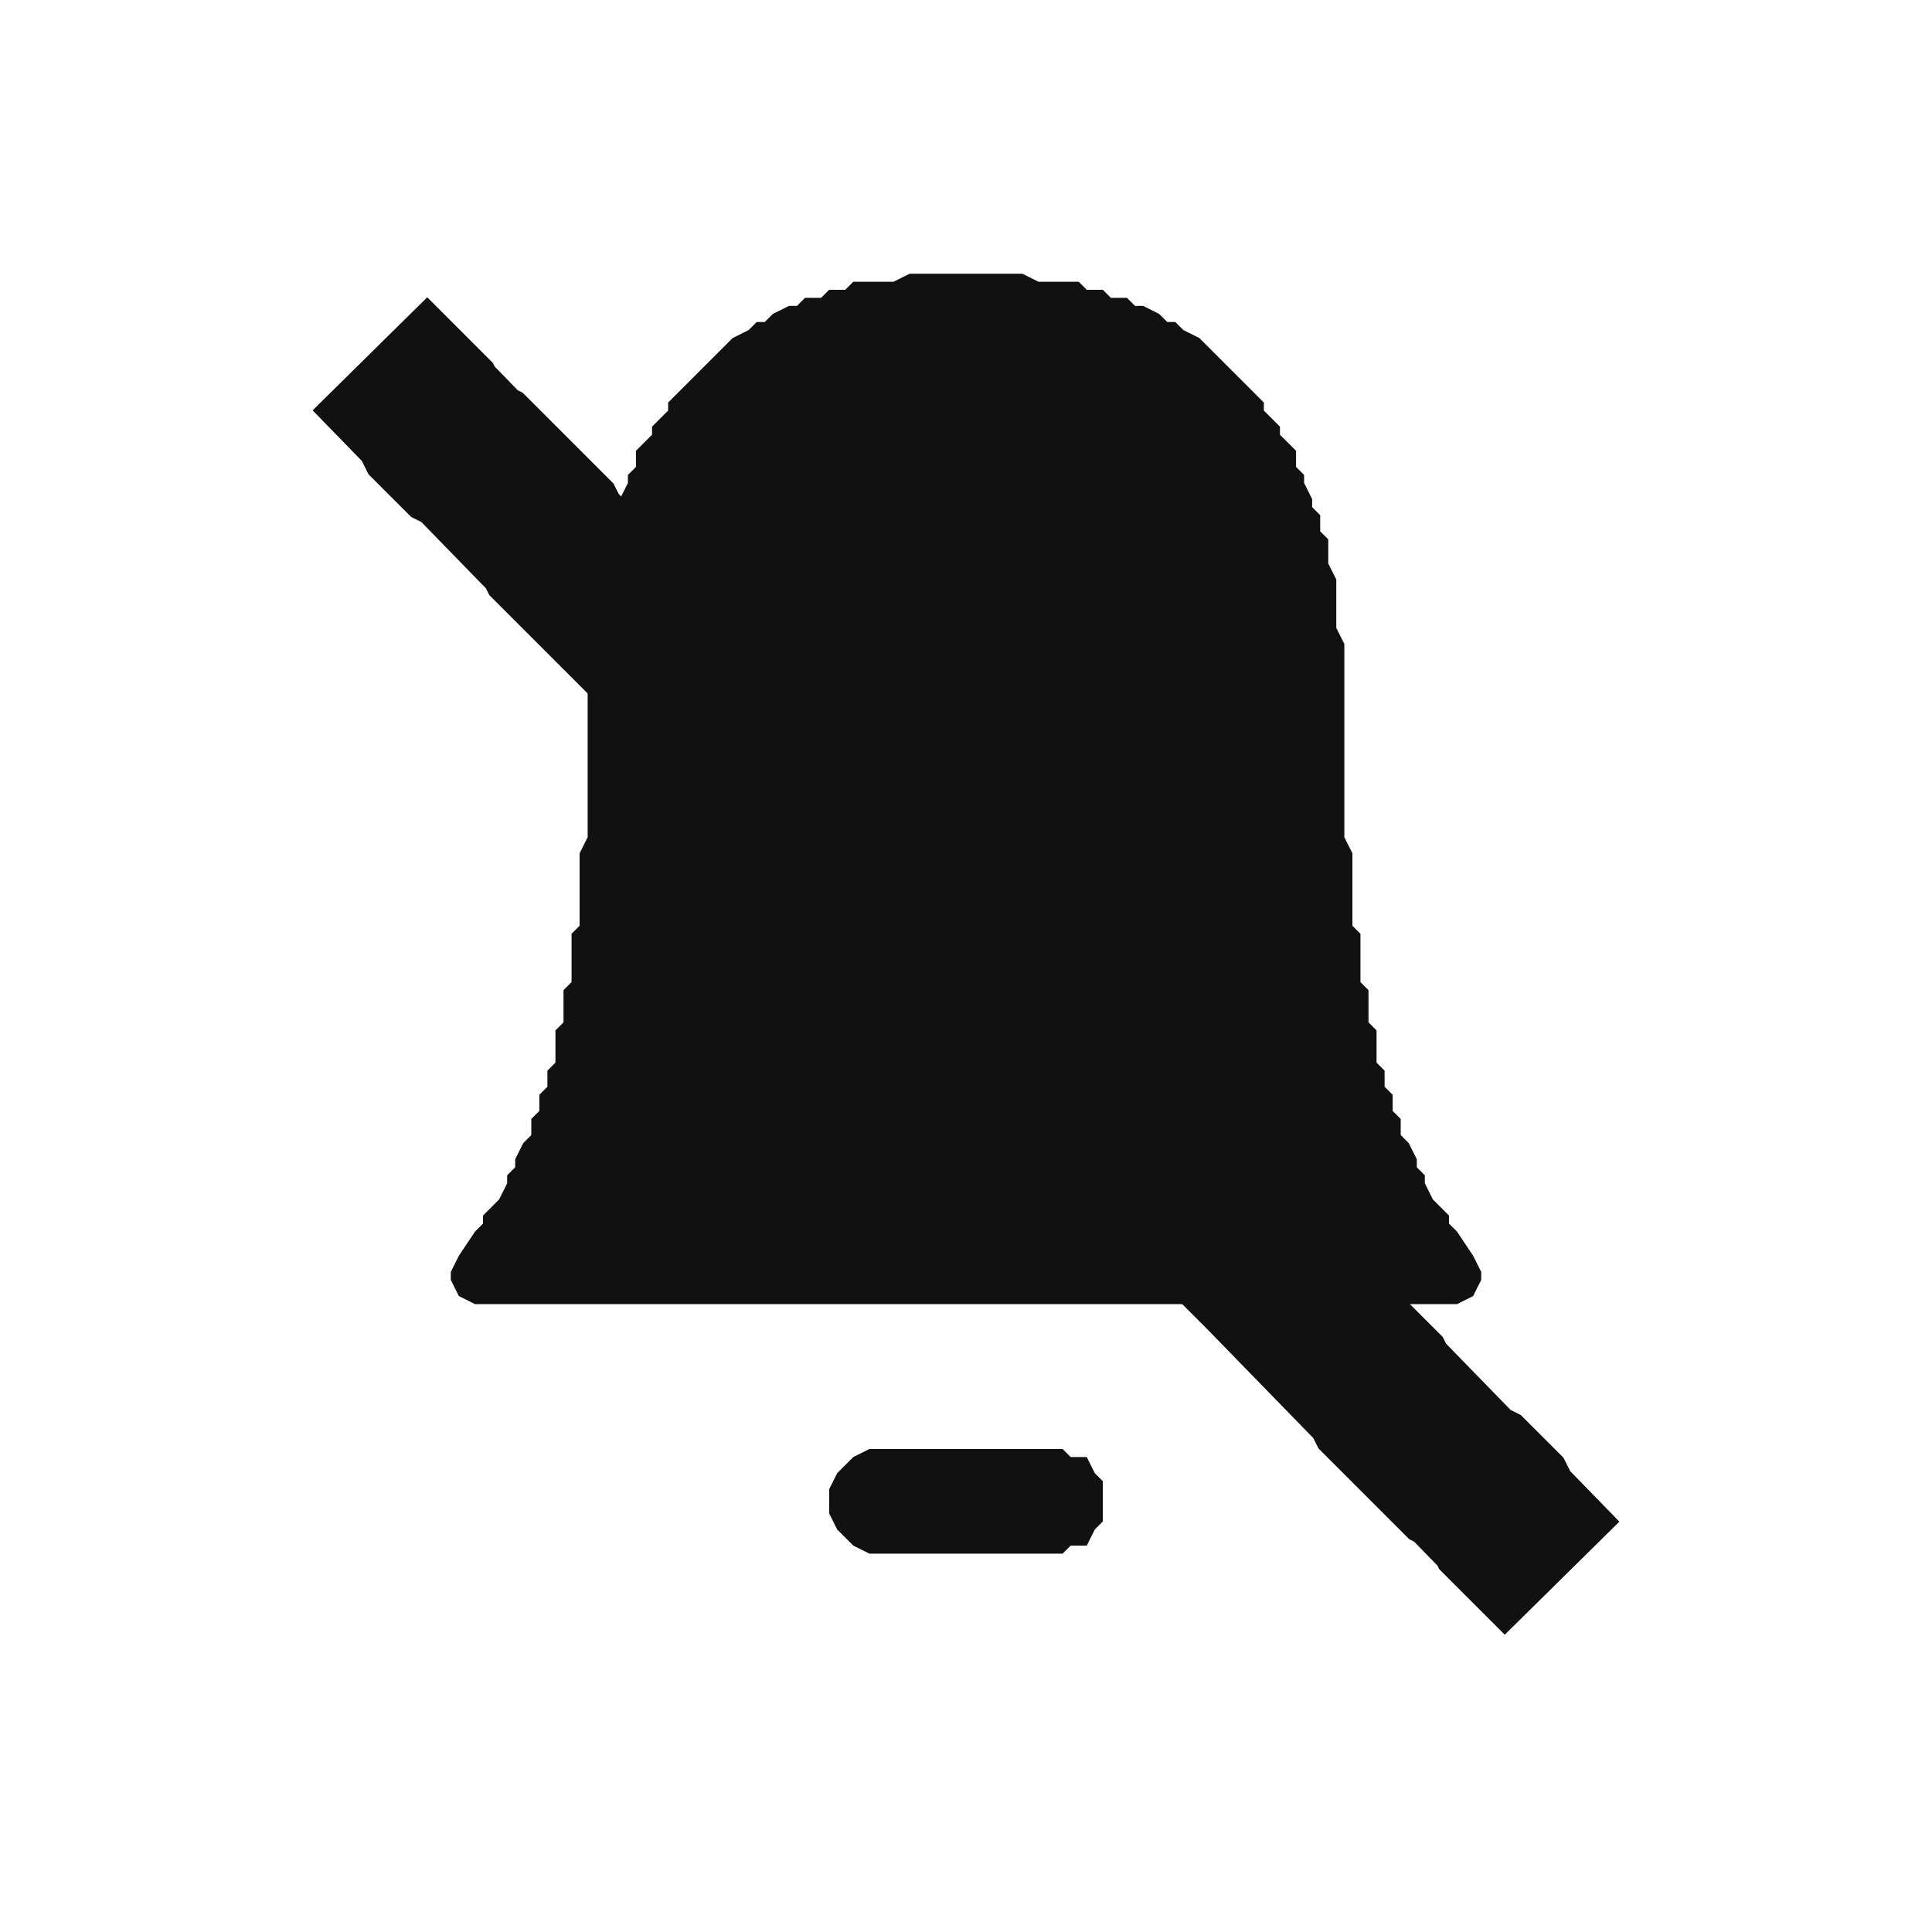
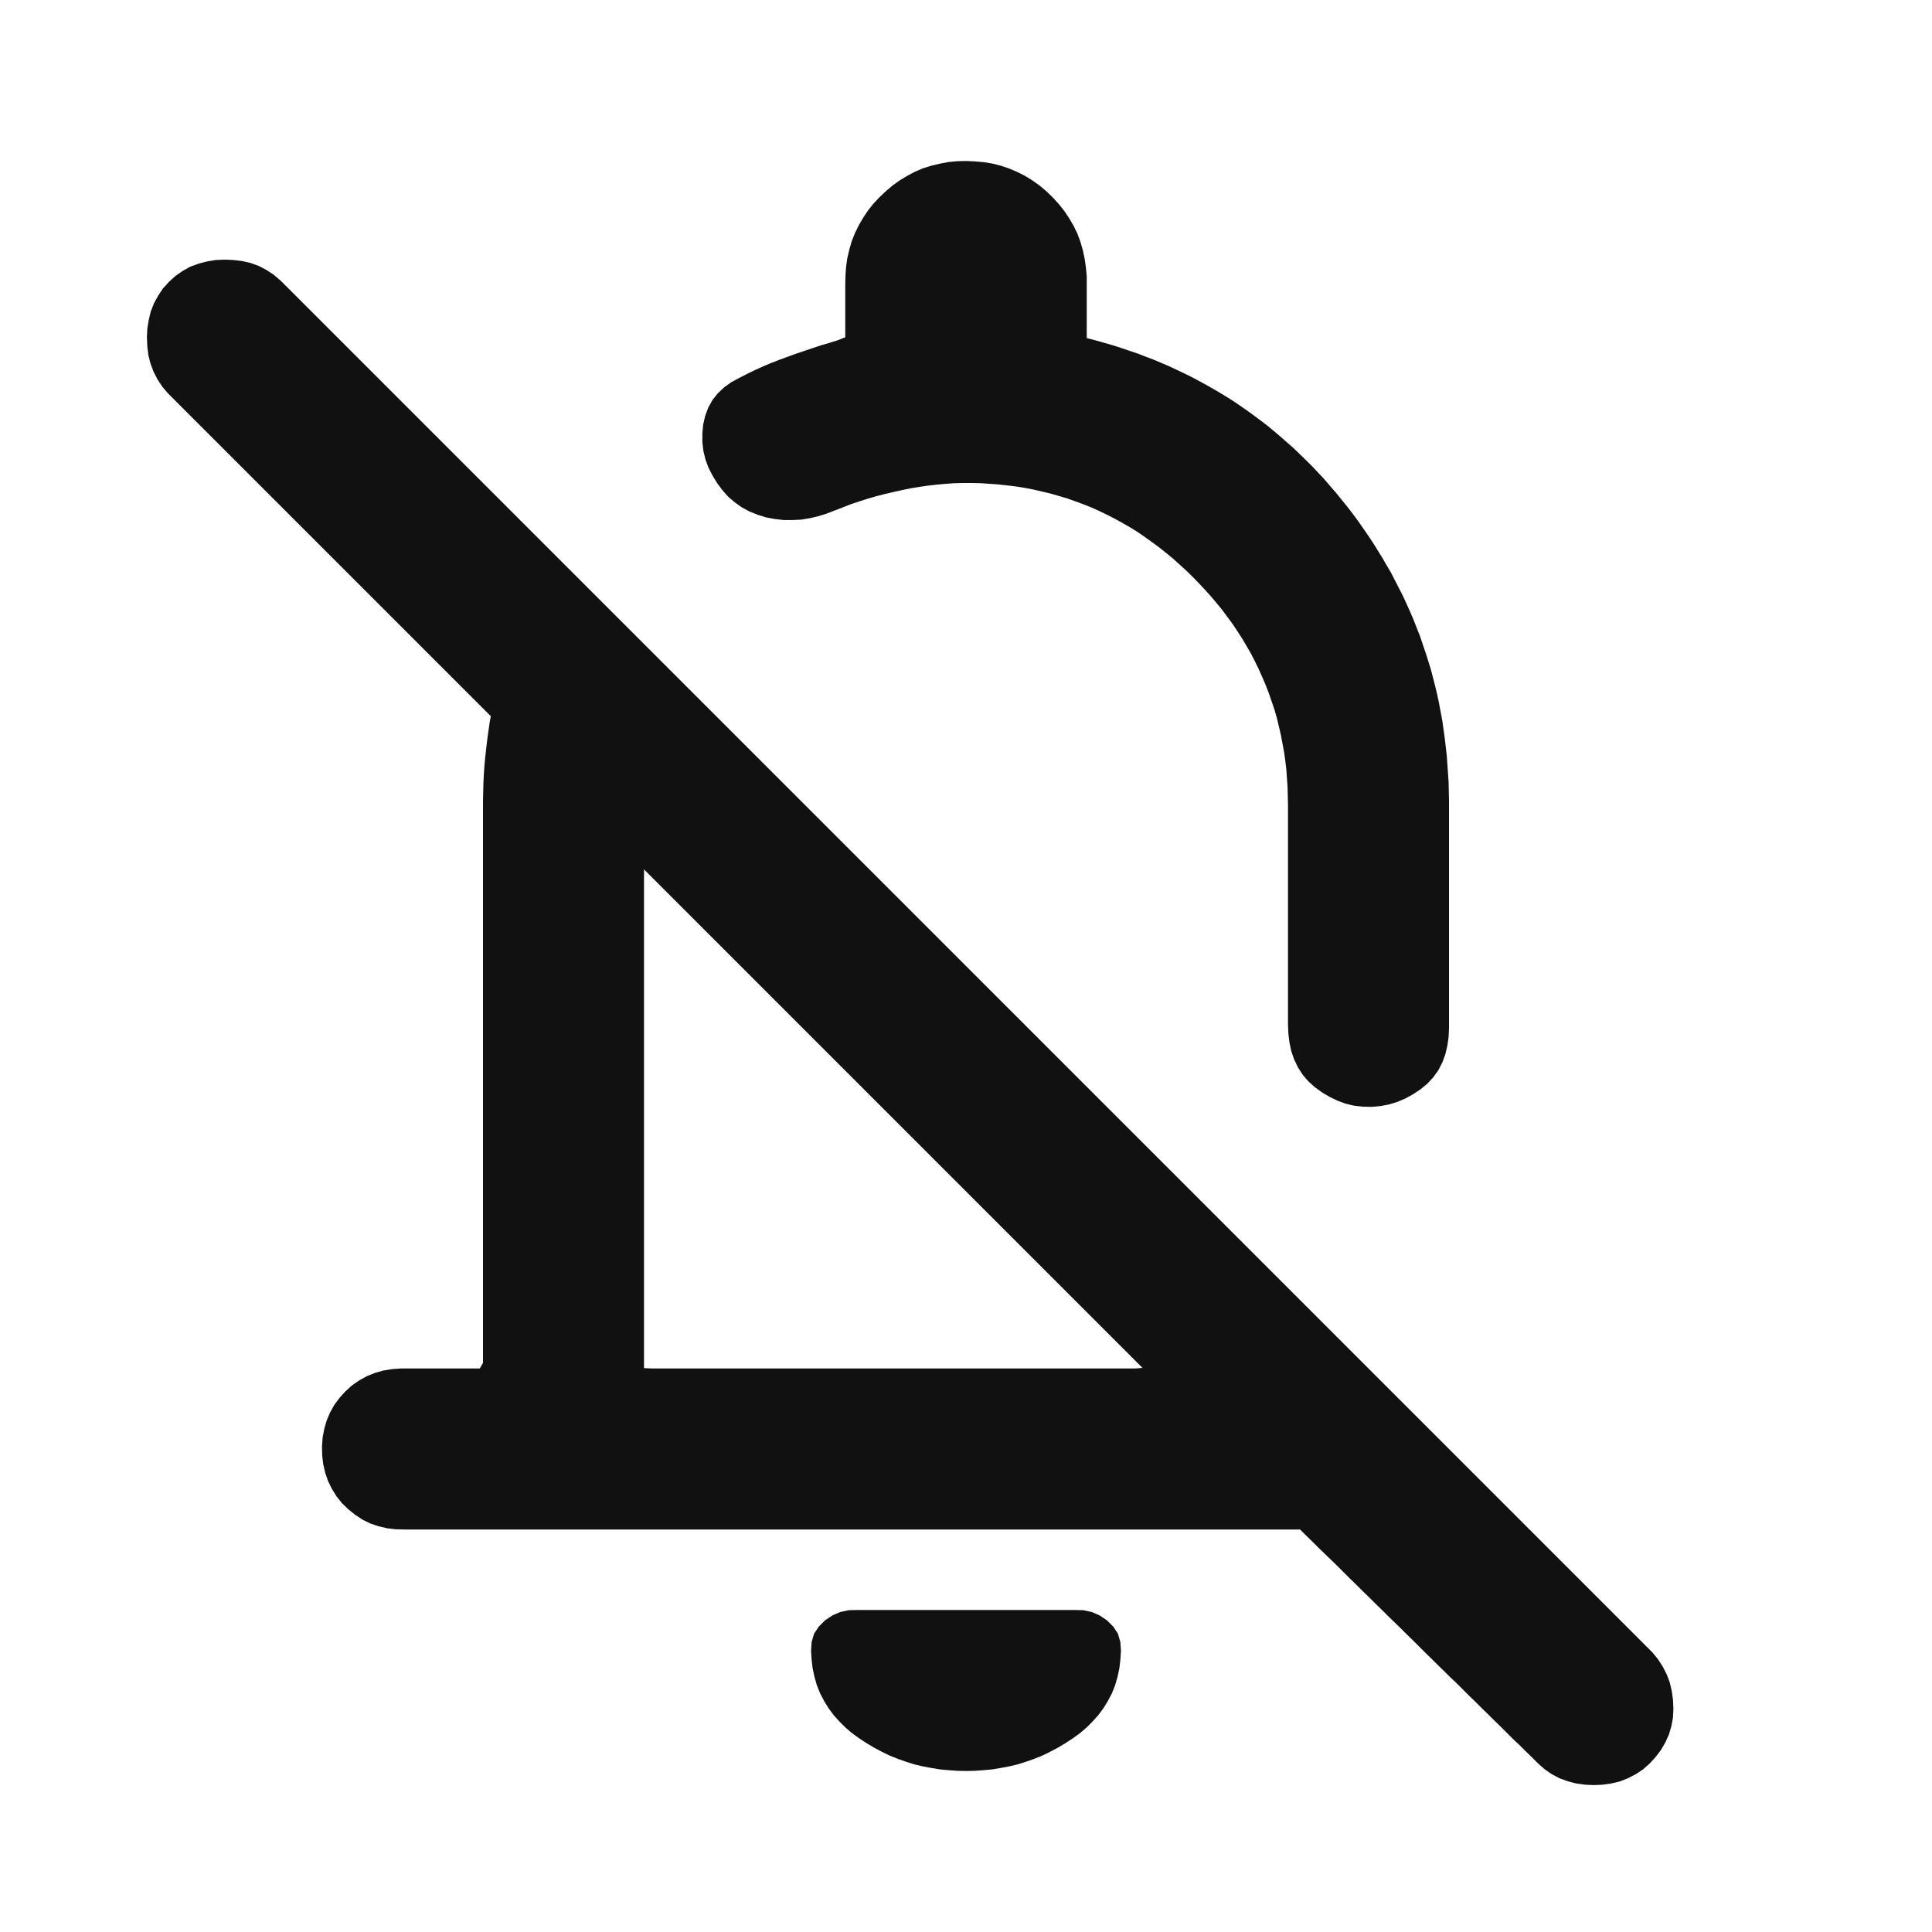
- <svg xmlns="http://www.w3.org/2000/svg" width="22.0" height="22.0" viewBox="0 0 24.0 24.0">
-   <path d="M12.0 3.4L11.8 3.4L11.6 3.4L11.5 3.4L11.3 3.4L11.1 3.5L11.0 3.5L10.8 3.5L10.6 3.5L10.5 3.6L10.3 3.6L10.2 3.7L10.0 3.7L9.9 3.8L9.8 3.8L9.6 3.9L9.5 4.0L9.4 4.0L9.3 4.1L9.1 4.2L9.0 4.3L8.9 4.4L8.8 4.5L8.7 4.6L8.6 4.7L8.5 4.8L8.4 4.9L8.3 5.0L8.3 5.1L8.2 5.2L8.1 5.3L8.1 5.4L8.0 5.5L7.9 5.6L7.9 5.8L7.8 5.9L7.8 6.0L7.7 6.2L7.7 6.3L7.6 6.4L7.6 6.6L7.5 6.7L7.5 6.9L7.5 7.0L7.4 7.2L7.4 7.3L7.4 7.5L7.4 7.7L7.4 7.8L7.3 8.0L7.3 8.2L7.3 8.4L7.3 8.5L7.3 8.7L7.3 8.9L7.3 9.1L7.3 9.3L7.3 9.4L7.3 9.6L7.3 9.8L7.3 9.9L7.3 10.1L7.3 10.3L7.3 10.4L7.2 10.6L7.2 10.7L7.2 10.9L7.2 11.0L7.2 11.2L7.2 11.3L7.2 11.5L7.1 11.6L7.1 11.8L7.1 11.9L7.1 12.0L7.1 12.2L7.0 12.3L7.0 12.4L7.0 12.6L7.0 12.7L6.9 12.8L6.9 13.0L6.9 13.2L6.8 13.3L6.8 13.5L6.7 13.6L6.7 13.8L6.6 13.9L6.6 14.1L6.5 14.2L6.4 14.4L6.4 14.5L6.3 14.6L6.3 14.7L6.2 14.9L6.1 15.0L6.0 15.1L6.0 15.2L5.9 15.3L5.7 15.6L5.6 15.8L5.6 15.9L5.7 16.1L5.9 16.2L6.1 16.2L6.4 16.2L6.5 16.2L6.7 16.2L6.8 16.2L7.0 16.2L7.1 16.2L7.3 16.2L7.4 16.2L7.6 16.2L7.7 16.2L7.9 16.2L8.0 16.2L8.2 16.2L8.3 16.2L8.5 16.2L8.6 16.2L8.8 16.2L8.9 16.2L9.1 16.2L9.2 16.2L9.4 16.2L9.5 16.2L9.7 16.2L9.8 16.2L10.0 16.2L10.1 16.2L10.3 16.2L10.4 16.2L10.6 16.2L10.7 16.2L10.9 16.2L11.0 16.2L11.2 16.2L11.3 16.2L11.5 16.2L11.6 16.2L11.8 16.2L11.9 16.2L12.1 16.2L12.2 16.2L12.4 16.2L12.5 16.2L12.7 16.2L12.8 16.2L13.0 16.2L13.1 16.2L13.3 16.2L13.4 16.2L13.6 16.2L13.7 16.2L13.9 16.2L14.0 16.2L14.2 16.2L14.3 16.2L14.5 16.2L14.6 16.2L14.8 16.2L14.9 16.2L15.1 16.2L15.2 16.2L15.4 16.2L15.5 16.2L15.7 16.2L15.8 16.2L16.0 16.2L16.1 16.2L16.3 16.2L16.4 16.2L16.6 16.2L16.7 16.2L16.9 16.2L17.0 16.2L17.2 16.2L17.3 16.2L17.5 16.2L17.6 16.2L17.9 16.2L18.1 16.2L18.3 16.1L18.4 15.9L18.4 15.8L18.3 15.6L18.1 15.3L18.0 15.2L18.0 15.1L17.9 15.0L17.8 14.9L17.7 14.7L17.7 14.6L17.6 14.5L17.6 14.4L17.5 14.2L17.4 14.1L17.4 13.9L17.3 13.8L17.3 13.6L17.2 13.5L17.2 13.3L17.1 13.2L17.1 13.0L17.1 12.8L17.0 12.7L17.0 12.6L17.0 12.4L17.0 12.3L16.9 12.2L16.9 12.0L16.9 11.9L16.9 11.8L16.9 11.6L16.8 11.5L16.8 11.3L16.8 11.2L16.8 11.0L16.8 10.9L16.8 10.7L16.8 10.6L16.7 10.4L16.7 10.3L16.7 10.1L16.7 9.9L16.7 9.8L16.7 9.6L16.7 9.4L16.7 9.3L16.7 9.1L16.7 8.9L16.7 8.7L16.7 8.5L16.7 8.4L16.7 8.2L16.7 8.0L16.6 7.8L16.6 7.7L16.6 7.5L16.6 7.3L16.6 7.2L16.5 7.0L16.5 6.9L16.5 6.7L16.4 6.6L16.4 6.4L16.3 6.3L16.3 6.2L16.2 6.0L16.2 5.9L16.1 5.8L16.1 5.6L16.0 5.5L15.9 5.4L15.9 5.3L15.8 5.2L15.7 5.1L15.7 5.0L15.6 4.9L15.5 4.8L15.4 4.7L15.3 4.6L15.2 4.5L15.1 4.4L15.0 4.3L14.9 4.2L14.7 4.1L14.6 4.0L14.5 4.0L14.4 3.9L14.2 3.8L14.1 3.8L14.0 3.7L13.8 3.7L13.7 3.6L13.5 3.6L13.4 3.5L13.2 3.5L13.0 3.5L12.9 3.5L12.7 3.4L12.5 3.4L12.4 3.4L12.2 3.4L12.0 3.4Z" fill="#111111" />
-   <path d="M10.3 18.6L10.3 18.5L10.4 18.3L10.5 18.2L10.6 18.1L10.8 18.0L10.9 18.0L11.1 18.0L11.2 18.0L11.4 18.0L11.5 18.0L11.7 18.0L11.8 18.0L12.0 18.0L12.1 18.0L12.3 18.0L12.4 18.0L12.6 18.0L12.7 18.0L12.9 18.0L13.0 18.0L13.2 18.0L13.3 18.1L13.5 18.1L13.6 18.3L13.7 18.4L13.7 18.6L13.7 18.7L13.7 18.9L13.6 19.0L13.5 19.2L13.3 19.2L13.2 19.3L13.0 19.3L12.9 19.3L12.7 19.3L12.6 19.3L12.4 19.3L12.3 19.3L12.1 19.3L12.0 19.3L11.8 19.3L11.7 19.3L11.5 19.3L11.4 19.3L11.2 19.3L11.1 19.3L10.9 19.3L10.8 19.3L10.6 19.2L10.5 19.1L10.4 19.0L10.3 18.8L10.3 18.6Z" fill="#111111" />
-   <path d="M4.6 4.4L4.7 4.5L4.8 4.6L4.9 4.7L5.0 4.8L5.1 4.9L5.2 5.0L5.3 5.1L5.4 5.3L5.5 5.4L5.6 5.5L5.7 5.6L5.9 5.7L6.0 5.8L6.1 5.9L6.2 6.0L6.3 6.1L6.4 6.2L6.5 6.3L6.6 6.4L6.7 6.5L6.8 6.6L6.9 6.8L7.0 6.9L7.1 7.0L7.2 7.1L7.3 7.2L7.4 7.3L7.5 7.4L7.6 7.5L7.7 7.6L7.8 7.7L7.9 7.8L8.0 7.9L8.1 8.0L8.2 8.1L8.4 8.3L8.5 8.4L8.6 8.5L8.7 8.6L8.8 8.7L8.9 8.8L9.0 8.9L9.1 9.0L9.2 9.1L9.3 9.2L9.4 9.3L9.5 9.4L9.6 9.5L9.7 9.6L9.8 9.8L9.9 9.9L10.0 10.0L10.1 10.1L10.2 10.2L10.3 10.3L10.4 10.4L10.5 10.5L10.6 10.6L10.7 10.7L10.9 10.8L11.0 10.9L11.1 11.0L11.2 11.1L11.3 11.3L11.4 11.4L11.5 11.5L11.6 11.6L11.7 11.7L11.8 11.8L11.9 11.9L12.0 12.0L12.1 12.1L12.2 12.2L12.3 12.3L12.4 12.4L12.5 12.5L12.6 12.6L12.7 12.7L12.8 12.9L12.9 13.0L13.0 13.1L13.1 13.2L13.3 13.3L13.4 13.4L13.5 13.5L13.6 13.6L13.7 13.7L13.8 13.8L13.9 13.9L14.0 14.0L14.1 14.1L14.2 14.2L14.3 14.4L14.4 14.5L14.5 14.6L14.6 14.7L14.7 14.8L14.8 14.9L14.9 15.0L15.0 15.1L15.1 15.2L15.2 15.3L15.3 15.4L15.4 15.5L15.5 15.6L15.6 15.7L15.8 15.9L15.9 16.0L16.0 16.1L16.1 16.2L16.2 16.3L16.3 16.4L16.4 16.5L16.5 16.6L16.6 16.7L16.7 16.8L16.8 16.9L16.9 17.0L17.0 17.1L17.1 17.2L17.2 17.4L17.3 17.5L17.4 17.6L17.5 17.7L17.6 17.8L17.7 17.9L17.8 18.0L17.9 18.1L18.0 18.2L18.1 18.3L18.3 18.4L18.4 18.5L18.5 18.6L18.6 18.7L18.7 18.9L18.8 19.0L18.9 19.1L19.0 19.2L19.1 19.3L19.2 19.4L19.3 19.5L19.4 19.6Z" fill="none" stroke="#111111" stroke-width="2.0" stroke-linecap="round" />
+ <svg xmlns="http://www.w3.org/2000/svg" width="22.0" height="22.0" viewBox="0 0 960.0 960.0">
+   <path d="M646.0 760.0L641.6 760.0L637.3 760.0L632.9 760.0L628.6 760.0L624.2 760.0L619.8 760.0L615.5 760.0L611.1 760.0L606.7 760.0L602.4 760.0L598.0 760.0L593.7 760.0L589.3 760.0L584.9 760.0L580.6 760.0L576.2 760.0L571.9 760.0L567.5 760.0L563.1 760.0L558.8 760.0L554.4 760.0L550.0 760.0L545.7 760.0L541.3 760.0L537.0 760.0L532.6 760.0L528.2 760.0L523.9 760.0L519.5 760.0L515.2 760.0L510.8 760.0L506.4 760.0L502.1 760.0L497.7 760.0L493.3 760.0L489.0 760.0L484.6 760.0L480.3 760.0L475.9 760.0L471.5 760.0L467.2 760.0L462.8 760.0L458.5 760.0L454.1 760.0L449.7 760.0L445.4 760.0L441.0 760.0L436.7 760.0L432.3 760.0L427.9 760.0L423.6 760.0L419.2 760.0L414.8 760.0L410.5 760.0L406.1 760.0L401.8 760.0L397.4 760.0L393.0 760.0L388.7 760.0L384.3 760.0L380.0 760.0L375.6 760.0L371.2 760.0L366.9 760.0L362.5 760.0L358.1 760.0L353.8 760.0L349.4 760.0L345.1 760.0L340.7 760.0L336.3 760.0L332.0 760.0L327.6 760.0L323.3 760.0L318.9 760.0L314.5 760.0L310.2 760.0L305.8 760.0L301.4 760.0L297.1 760.0L292.7 760.0L288.4 760.0L284.0 760.0L279.6 760.0L275.3 760.0L270.9 760.0L266.6 760.0L262.2 760.0L257.8 760.0L253.5 760.0L249.1 760.0L244.7 760.0L240.4 760.0L236.0 760.0L231.7 760.0L227.3 760.0L222.9 760.0L218.6 760.0L214.2 760.0L209.9 760.0L205.5 760.0L201.1 760.0L196.7 759.9L192.4 759.4L188.1 758.4L184.0 757.0L180.1 755.1L176.5 752.7L173.1 750.0L169.9 746.9L167.2 743.5L164.9 739.8L163.0 735.9L161.6 731.8L160.6 727.5L160.1 723.2L160.0 718.7L160.3 714.4L161.1 710.1L162.3 705.9L164.0 701.9L166.1 698.1L168.7 694.6L171.6 691.4L174.9 688.4L178.5 685.9L182.3 683.8L186.3 682.2L190.5 681.0L194.8 680.3L199.2 680.0L203.6 680.0L207.9 680.0L212.3 680.0L216.6 680.0L221.0 680.0L225.4 680.0L229.7 680.0L234.1 680.0L238.4 680.0L240.0 677.2L240.0 672.8L240.0 668.5L240.0 664.1L240.0 659.7L240.0 655.4L240.0 651.0L240.0 646.7L240.0 642.3L240.0 637.9L240.0 633.6L240.0 629.2L240.0 624.9L240.0 620.5L240.0 616.1L240.0 611.8L240.0 607.4L240.0 603.0L240.0 598.7L240.0 594.3L240.0 590.0L240.0 585.6L240.0 581.2L240.0 576.9L240.0 572.5L240.0 568.2L240.0 563.8L240.0 559.4L240.0 555.1L240.0 550.7L240.0 546.3L240.0 542.0L240.0 537.6L240.0 533.3L240.0 528.9L240.0 524.5L240.0 520.2L240.0 515.8L240.0 511.5L240.0 507.1L240.0 502.7L240.0 498.4L240.0 494.0L240.0 489.6L240.0 485.3L240.0 480.9L240.0 476.6L240.0 472.2L240.0 467.8L240.0 463.5L240.0 459.1L240.0 454.8L240.0 450.4L240.0 446.0L240.0 441.7L240.0 437.3L240.0 432.9L240.0 428.6L240.0 424.2L240.0 419.9L240.0 415.5L240.0 411.1L240.0 406.8L240.0 402.4L240.0 398.1L240.1 393.7L240.2 389.3L240.4 385.0L240.7 380.6L241.1 376.3L241.6 371.9L242.1 367.6L242.7 363.3L243.3 359.0L244.1 354.7L244.9 350.4L245.8 346.1L246.8 341.9L247.8 337.6L248.9 333.4L250.1 329.2L251.4 325.0L252.7 320.9L254.1 316.8L255.6 312.7L257.2 308.6L258.8 304.5L260.5 300.5L262.3 296.6L264.1 292.6L266.0 288.7L268.0 284.8L270.1 281.0L272.2 277.1L274.5 274.5L277.6 277.6L280.7 280.7L283.8 283.8L286.9 286.9L290.0 290.0L293.0 293.0L296.1 296.1L299.2 299.2L302.3 302.3L305.4 305.4L308.5 308.5L311.5 311.5L314.6 314.6L317.7 317.7L320.8 320.8L323.9 323.9L327.0 327.0L330.0 330.0L333.1 333.1L332.8 336.9L331.1 341.0L329.6 345.1L328.2 349.2L326.9 353.3L325.7 357.5L324.6 361.7L323.6 366.0L322.8 370.3L322.0 374.6L321.4 378.9L320.9 383.2L320.5 387.5L320.2 391.9L320.0 396.2L320.0 400.6L320.0 405.0L320.0 409.3L320.0 413.7L320.0 418.1L320.0 422.4L320.0 426.8L320.0 431.2L320.0 435.5L320.0 439.9L320.0 444.2L320.0 448.6L320.0 453.0L320.0 457.3L320.0 461.7L320.0 466.0L320.0 470.4L320.0 474.8L320.0 479.1L320.0 483.5L320.0 487.9L320.0 492.2L320.0 496.6L320.0 500.9L320.0 505.3L320.0 509.7L320.0 514.0L320.0 518.4L320.0 522.7L320.0 527.1L320.0 531.5L320.0 535.8L320.0 540.2L320.0 544.6L320.0 548.9L320.0 553.3L320.0 557.6L320.0 562.0L320.0 566.4L320.0 570.7L320.0 575.1L320.0 579.4L320.0 583.8L320.0 588.2L320.0 592.5L320.0 596.9L320.0 601.3L320.0 605.6L320.0 610.0L320.0 614.3L320.0 618.7L320.0 623.1L320.0 627.4L320.0 631.8L320.0 636.1L320.0 640.5L320.0 644.9L320.0 649.2L320.0 653.6L320.0 658.0L320.0 662.3L320.0 666.7L320.0 671.0L320.0 675.4L320.0 679.8L324.1 680.0L328.5 680.0L332.8 680.0L337.2 680.0L341.6 680.0L345.9 680.0L350.3 680.0L354.6 680.0L359.0 680.0L363.4 680.0L367.7 680.0L372.1 680.0L376.5 680.0L380.8 680.0L385.2 680.0L389.5 680.0L393.9 680.0L398.3 680.0L402.6 680.0L407.0 680.0L411.3 680.0L415.7 680.0L420.1 680.0L424.4 680.0L428.8 680.0L433.2 680.0L437.5 680.0L441.9 680.0L446.2 680.0L450.6 680.0L455.0 680.0L459.3 680.0L463.7 680.0L468.0 680.0L472.4 680.0L476.8 680.0L481.1 680.0L485.5 680.0L489.9 680.0L494.2 680.0L498.6 680.0L502.9 680.0L507.3 680.0L511.7 680.0L516.0 680.0L520.4 680.0L524.7 680.0L529.1 680.0L533.5 680.0L537.8 680.0L542.2 680.0L546.6 680.0L550.9 680.0L555.3 680.0L559.6 680.0L564.0 680.0L567.7 679.7L564.7 676.7L561.6 673.6L558.5 670.5L555.4 667.4L552.3 664.3L549.2 661.2L546.2 658.2L543.1 655.1L540.0 652.0L536.9 648.9L533.8 645.8L530.7 642.7L527.7 639.7L524.6 636.6L521.5 633.5L518.4 630.4L515.3 627.3L512.2 624.2L509.1 621.1L506.1 618.1L503.0 615.0L499.9 611.9L496.8 608.8L493.7 605.7L490.6 602.6L487.6 599.6L484.5 596.5L481.4 593.4L478.3 590.3L475.2 587.2L472.1 584.1L469.1 581.1L466.0 578.0L462.9 574.9L459.8 571.8L456.7 568.7L453.6 565.6L450.6 562.6L447.5 559.5L444.4 556.4L441.3 553.3L438.2 550.2L435.1 547.1L432.0 544.0L429.0 541.0L425.9 537.9L422.8 534.8L419.7 531.7L416.6 528.6L413.5 525.5L410.5 522.5L407.4 519.4L404.3 516.3L401.2 513.2L398.1 510.1L395.0 507.0L392.0 504.0L388.9 500.9L385.8 497.8L382.7 494.7L379.6 491.6L376.5 488.5L373.5 485.5L370.4 482.4L367.3 479.3L364.2 476.2L361.1 473.1L358.0 470.0L354.9 466.9L351.9 463.9L348.8 460.8L345.7 457.7L342.6 454.6L339.5 451.5L336.4 448.4L333.4 445.4L330.3 442.3L327.2 439.2L324.1 436.1L321.0 433.0L317.9 429.9L314.9 426.9L311.8 423.8L308.7 420.7L305.6 417.6L302.5 414.5L299.4 411.4L296.4 408.4L293.3 405.3L290.2 402.2L287.1 399.1L284.0 396.0L280.9 392.9L277.8 389.8L274.8 386.8L271.7 383.7L268.6 380.6L265.5 377.5L262.4 374.4L259.3 371.3L256.3 368.3L253.2 365.2L250.1 362.1L247.0 359.0L243.9 355.9L240.8 352.8L237.8 349.8L234.7 346.7L231.6 343.6L228.5 340.5L225.4 337.4L222.3 334.3L219.3 331.3L216.2 328.2L213.1 325.1L210.0 322.0L206.9 318.9L203.8 315.8L200.7 312.7L197.7 309.7L194.6 306.6L191.5 303.5L188.4 300.4L185.3 297.3L182.2 294.2L179.2 291.2L176.1 288.1L173.0 285.0L169.9 281.9L166.8 278.8L163.7 275.7L160.7 272.7L157.6 269.6L154.5 266.5L151.4 263.4L148.3 260.3L145.2 257.2L142.2 254.2L139.1 251.1L136.0 248.0L132.9 244.9L129.8 241.8L126.7 238.7L123.6 235.6L120.6 232.6L117.5 229.5L114.4 226.4L111.3 223.3L108.2 220.2L105.1 217.1L102.1 214.1L99.0 211.0L95.9 207.9L92.8 204.8L89.7 201.7L86.6 198.6L83.5 195.5L80.7 192.2L78.3 188.6L76.3 184.7L74.8 180.7L73.7 176.4L73.2 172.2L73.0 167.7L73.2 163.3L73.9 159.0L74.9 154.8L76.5 150.7L78.6 146.9L81.0 143.3L84.0 140.0L87.2 137.1L90.8 134.6L94.6 132.5L98.7 131.0L102.9 129.9L107.2 129.2L111.6 129.0L116.1 129.2L120.3 129.7L124.6 130.7L128.7 132.2L132.5 134.2L136.1 136.6L139.5 139.5L142.6 142.6L145.7 145.7L148.7 148.7L151.8 151.8L154.9 154.9L158.0 158.0L161.1 161.1L164.2 164.2L167.2 167.2L170.3 170.3L173.4 173.4L176.5 176.5L179.6 179.6L182.7 182.7L185.7 185.7L188.8 188.8L191.9 191.9L195.0 195.0L198.1 198.1L201.2 201.2L204.2 204.2L207.3 207.3L210.4 210.4L213.5 213.5L216.6 216.6L219.7 219.7L222.8 222.8L225.8 225.8L228.9 228.9L232.0 232.0L235.1 235.1L238.2 238.2L241.3 241.3L244.3 244.3L247.4 247.4L250.5 250.5L253.6 253.6L256.7 256.7L259.8 259.8L262.8 262.8L265.9 265.9L269.0 269.0L272.1 272.1L275.2 275.2L278.3 278.3L281.3 281.3L284.4 284.4L287.5 287.5L290.6 290.6L293.7 293.7L296.8 296.8L299.9 299.9L302.9 302.9L306.0 306.0L309.1 309.1L312.2 312.2L315.3 315.3L318.4 318.4L321.4 321.4L324.5 324.5L327.6 327.6L330.7 330.7L333.8 333.8L336.9 336.9L339.9 339.9L343.0 343.0L346.1 346.1L349.2 349.2L352.3 352.3L355.4 355.4L358.4 358.4L361.5 361.5L364.6 364.6L367.7 367.7L370.8 370.8L373.9 373.9L377.0 377.0L380.0 380.0L383.1 383.1L386.2 386.2L389.3 389.3L392.4 392.4L395.5 395.5L398.5 398.5L401.6 401.6L404.7 404.7L407.8 407.8L410.9 410.9L414.0 414.0L417.0 417.0L420.1 420.1L423.2 423.2L426.3 426.3L429.4 429.4L432.5 432.5L435.5 435.5L438.6 438.6L441.7 441.7L444.8 444.8L447.9 447.9L451.0 451.0L454.1 454.1L457.1 457.1L460.2 460.2L463.3 463.3L466.4 466.4L469.5 469.5L472.6 472.6L475.6 475.6L478.7 478.7L481.8 481.8L484.9 484.9L488.0 488.0L491.1 491.1L494.1 494.1L497.2 497.2L500.3 500.3L503.4 503.4L506.5 506.5L509.6 509.6L512.6 512.6L515.7 515.7L518.8 518.8L521.9 521.9L525.0 525.0L528.1 528.1L531.2 531.2L534.2 534.2L537.3 537.3L540.4 540.4L543.5 543.5L546.6 546.6L549.7 549.7L552.7 552.7L555.8 555.8L558.9 558.9L562.0 562.0L565.1 565.1L568.2 568.2L571.2 571.2L574.3 574.3L577.4 577.4L580.5 580.5L583.6 583.6L586.7 586.7L589.8 589.8L592.8 592.8L595.9 595.9L599.0 599.0L602.1 602.1L605.2 605.2L608.3 608.3L611.3 611.3L614.4 614.4L617.5 617.5L620.6 620.6L623.7 623.7L626.8 626.8L629.8 629.8L632.9 632.9L636.0 636.0L639.1 639.1L642.2 642.2L645.3 645.3L648.3 648.3L651.4 651.4L654.5 654.5L657.6 657.6L660.7 660.7L663.8 663.8L666.9 666.9L669.9 669.9L673.0 673.0L676.1 676.1L679.2 679.2L682.3 682.3L685.4 685.4L688.4 688.4L691.5 691.5L694.6 694.6L697.7 697.7L700.8 700.8L703.9 703.9L706.9 706.9L710.0 710.0L713.1 713.1L716.2 716.2L719.3 719.3L722.4 722.4L725.4 725.4L728.5 728.5L731.6 731.6L734.7 734.7L737.8 737.8L740.9 740.9L744.0 744.0L747.0 747.0L750.1 750.1L753.2 753.2L756.3 756.3L759.4 759.4L762.5 762.5L765.5 765.5L768.6 768.6L771.7 771.7L774.8 774.8L777.9 777.9L781.0 781.0L784.0 784.0L787.1 787.1L790.2 790.2L793.3 793.3L796.4 796.4L799.5 799.5L802.5 802.5L805.6 805.6L808.7 808.7L811.8 811.8L814.9 814.9L818.0 818.0L821.1 821.1L823.8 824.4L826.2 828.1L828.2 832.0L829.7 836.0L830.7 840.3L831.3 844.6L831.5 849.0L831.3 853.4L830.5 857.7L829.3 861.8L827.5 865.8L825.3 869.6L822.7 873.0L819.7 876.3L816.4 879.2L812.8 881.6L808.9 883.6L804.9 885.2L800.6 886.2L796.4 886.8L791.9 887.0L787.5 886.8L783.2 886.2L779.0 885.1L774.9 883.6L771.1 881.6L767.5 879.1L764.2 876.2L761.1 873.1L758.0 870.1L754.9 867.0L751.7 864.0L748.6 860.9L745.5 857.8L742.4 854.8L739.3 851.7L736.2 848.7L733.1 845.6L730.0 842.6L726.9 839.5L723.8 836.4L720.6 833.4L717.5 830.3L714.4 827.3L711.3 824.2L708.2 821.2L705.1 818.1L702.0 815.0L698.9 812.0L695.8 808.9L692.7 805.9L689.5 802.8L686.4 799.7L683.3 796.7L680.2 793.6L677.1 790.6L674.0 787.5L670.9 784.5L667.8 781.4L664.7 778.3L661.6 775.3L658.4 772.2L655.3 769.2L652.2 766.1L649.1 763.1L646.0 760.0ZM540.0 168.0L544.3 169.1L548.5 170.3L552.7 171.5L556.8 172.8L560.9 174.2L565.1 175.6L569.2 177.2L573.2 178.7L577.2 180.4L581.2 182.1L585.2 184.0L589.2 185.9L593.0 187.8L596.9 189.9L600.7 192.0L604.5 194.2L608.2 196.4L611.9 198.7L615.5 201.1L619.1 203.6L622.7 206.2L626.2 208.8L629.6 211.4L633.0 214.2L636.3 217.0L639.6 219.9L642.9 222.8L646.0 225.8L649.1 228.8L652.2 231.9L655.2 235.1L658.2 238.3L661.0 241.6L663.9 244.9L666.6 248.3L669.4 251.7L672.1 255.2L674.7 258.7L677.2 262.3L679.7 265.9L682.1 269.5L684.4 273.2L686.7 276.9L688.9 280.7L691.1 284.4L693.1 288.3L695.1 292.2L697.1 296.1L698.9 300.0L700.7 304.0L702.4 308.0L704.0 312.1L705.6 316.1L707.0 320.3L708.4 324.4L709.7 328.5L711.0 332.7L712.1 336.9L713.2 341.2L714.2 345.4L715.1 349.7L715.9 354.0L716.7 358.3L717.3 362.6L717.9 366.9L718.4 371.2L718.9 375.6L719.2 379.9L719.5 384.3L719.8 388.6L719.9 393.0L720.0 397.4L720.0 401.7L720.0 406.1L720.0 410.5L720.0 414.8L720.0 419.2L720.0 423.6L720.0 427.9L720.0 432.3L720.0 436.6L720.0 441.0L720.0 445.4L720.0 449.7L720.0 454.1L720.0 458.5L720.0 462.8L720.0 467.2L720.0 471.5L720.0 475.9L720.0 480.3L720.0 484.6L720.0 489.0L720.0 493.4L720.0 497.7L720.0 502.1L720.0 506.4L720.0 510.9L719.8 515.3L719.2 519.5L718.2 523.8L716.7 527.9L714.7 531.8L712.2 535.3L709.2 538.5L705.8 541.3L702.2 543.7L698.4 545.8L694.4 547.5L690.2 548.8L685.9 549.6L681.6 550.0L677.2 549.9L672.8 549.4L668.6 548.4L664.5 546.9L660.6 545.0L656.9 542.8L653.3 540.2L650.0 537.2L647.2 533.9L644.9 530.3L643.0 526.3L641.6 522.2L640.7 517.9L640.2 513.7L640.0 509.2L640.0 504.8L640.0 500.4L640.0 496.1L640.0 491.7L640.0 487.4L640.0 483.0L640.0 478.6L640.0 474.3L640.0 469.9L640.0 465.5L640.0 461.2L640.0 456.8L640.0 452.5L640.0 448.1L640.0 443.7L640.0 439.4L640.0 435.0L640.0 430.6L640.0 426.3L640.0 421.9L640.0 417.5L640.0 413.2L640.0 408.8L640.0 404.5L640.0 400.1L639.9 395.7L639.8 391.3L639.5 387.0L639.2 382.7L638.7 378.3L638.1 374.0L637.3 369.7L636.5 365.4L635.5 361.1L634.5 356.9L633.3 352.7L631.9 348.6L630.5 344.5L628.9 340.4L627.2 336.4L625.4 332.4L623.5 328.5L621.5 324.6L619.3 320.8L617.1 317.1L614.7 313.4L612.3 309.8L609.7 306.3L607.1 302.8L604.3 299.4L601.5 296.1L598.6 292.9L595.6 289.7L592.5 286.5L589.3 283.4L586.1 280.5L582.9 277.6L579.5 274.8L576.1 272.1L572.6 269.5L569.1 267.0L565.5 264.5L561.8 262.2L558.0 260.0L554.2 257.9L550.3 255.9L546.4 254.0L542.4 252.2L538.4 250.6L534.3 249.1L530.1 247.6L526.0 246.4L521.8 245.2L517.6 244.2L513.3 243.2L509.0 242.4L504.7 241.7L500.4 241.2L496.0 240.7L491.7 240.4L487.4 240.1L483.0 240.0L478.6 240.0L474.3 240.1L470.0 240.4L465.6 240.8L461.2 241.3L457.0 241.9L452.7 242.6L448.3 243.5L443.9 244.5L439.6 245.5L435.3 246.6L431.2 247.8L427.1 249.1L422.9 250.5L418.8 252.1L414.9 253.6L410.8 255.2L406.6 256.5L402.4 257.5L398.1 258.2L393.7 258.4L389.4 258.4L385.0 257.9L380.7 257.1L376.5 255.8L372.5 254.2L368.6 252.1L365.1 249.6L361.8 246.8L358.9 243.5L356.3 240.0L354.0 236.2L352.0 232.3L350.5 228.2L349.5 224.0L349.0 219.7L349.0 215.3L349.4 211.0L350.4 206.6L351.9 202.6L354.0 198.8L356.7 195.4L359.9 192.4L363.4 189.9L367.3 187.8L371.2 185.8L375.1 183.9L379.1 182.1L383.1 180.4L387.2 178.8L391.3 177.3L395.4 175.8L399.6 174.4L403.7 173.0L407.9 171.6L412.0 170.4L416.2 169.1L420.0 167.6L420.0 163.3L420.0 158.9L420.0 154.6L420.0 150.2L420.0 145.8L420.0 141.5L420.1 137.0L420.4 132.7L421.0 128.4L422.0 124.1L423.2 119.9L424.8 115.9L426.7 112.0L428.9 108.2L431.3 104.6L434.0 101.2L437.0 98.0L440.3 94.9L443.6 92.1L447.1 89.6L450.9 87.3L454.7 85.3L458.7 83.6L462.9 82.3L467.1 81.3L471.4 80.5L475.7 80.1L480.2 80.0L484.6 80.2L489.0 80.6L493.2 81.3L497.5 82.4L501.6 83.8L505.6 85.5L509.5 87.5L513.2 89.8L516.7 92.3L520.0 95.1L523.2 98.2L526.2 101.5L528.9 104.9L531.3 108.5L533.5 112.3L535.4 116.2L536.9 120.3L538.1 124.5L539.0 128.8L539.6 133.0L540.0 137.4L540.0 141.8L540.0 146.2L540.0 150.5L540.0 154.9L540.0 159.3L540.0 163.6L540.0 168.0ZM480.0 880.0L475.6 879.9L471.3 879.6L467.0 879.2L462.8 878.5L458.5 877.7L454.3 876.7L450.2 875.4L446.2 874.0L442.2 872.4L438.3 870.5L434.5 868.5L430.8 866.3L427.1 863.9L423.5 861.3L420.2 858.5L417.2 855.5L414.3 852.3L411.7 848.8L409.5 845.2L407.5 841.4L405.9 837.4L404.7 833.2L403.8 829.0L403.3 824.8L403.0 820.4L403.3 815.9L404.5 811.8L406.8 808.3L410.0 805.1L413.6 802.7L417.5 801.0L421.7 800.1L426.1 800.0L430.4 800.0L434.7 800.0L439.0 800.0L443.3 800.0L447.6 800.0L451.9 800.0L456.3 800.0L460.6 800.0L464.9 800.0L469.2 800.0L473.5 800.0L477.8 800.0L482.2 800.0L486.5 800.0L490.8 800.0L495.1 800.0L499.4 800.0L503.7 800.0L508.1 800.0L512.4 800.0L516.7 800.0L521.0 800.0L525.3 800.0L529.6 800.0L533.9 800.0L538.3 800.1L542.5 801.0L546.4 802.7L550.0 805.1L553.2 808.3L555.5 811.8L556.7 815.9L557.0 820.4L556.7 824.8L556.2 829.0L555.3 833.2L554.1 837.4L552.5 841.4L550.5 845.2L548.3 848.8L545.7 852.3L542.8 855.5L539.8 858.5L536.5 861.3L532.9 863.9L529.2 866.3L525.5 868.5L521.7 870.5L517.8 872.4L513.8 874.0L509.8 875.4L505.7 876.7L501.5 877.7L497.2 878.5L493.0 879.2L488.7 879.6L484.4 879.9L480.0 880.0Z" fill="#111111" />
</svg>
